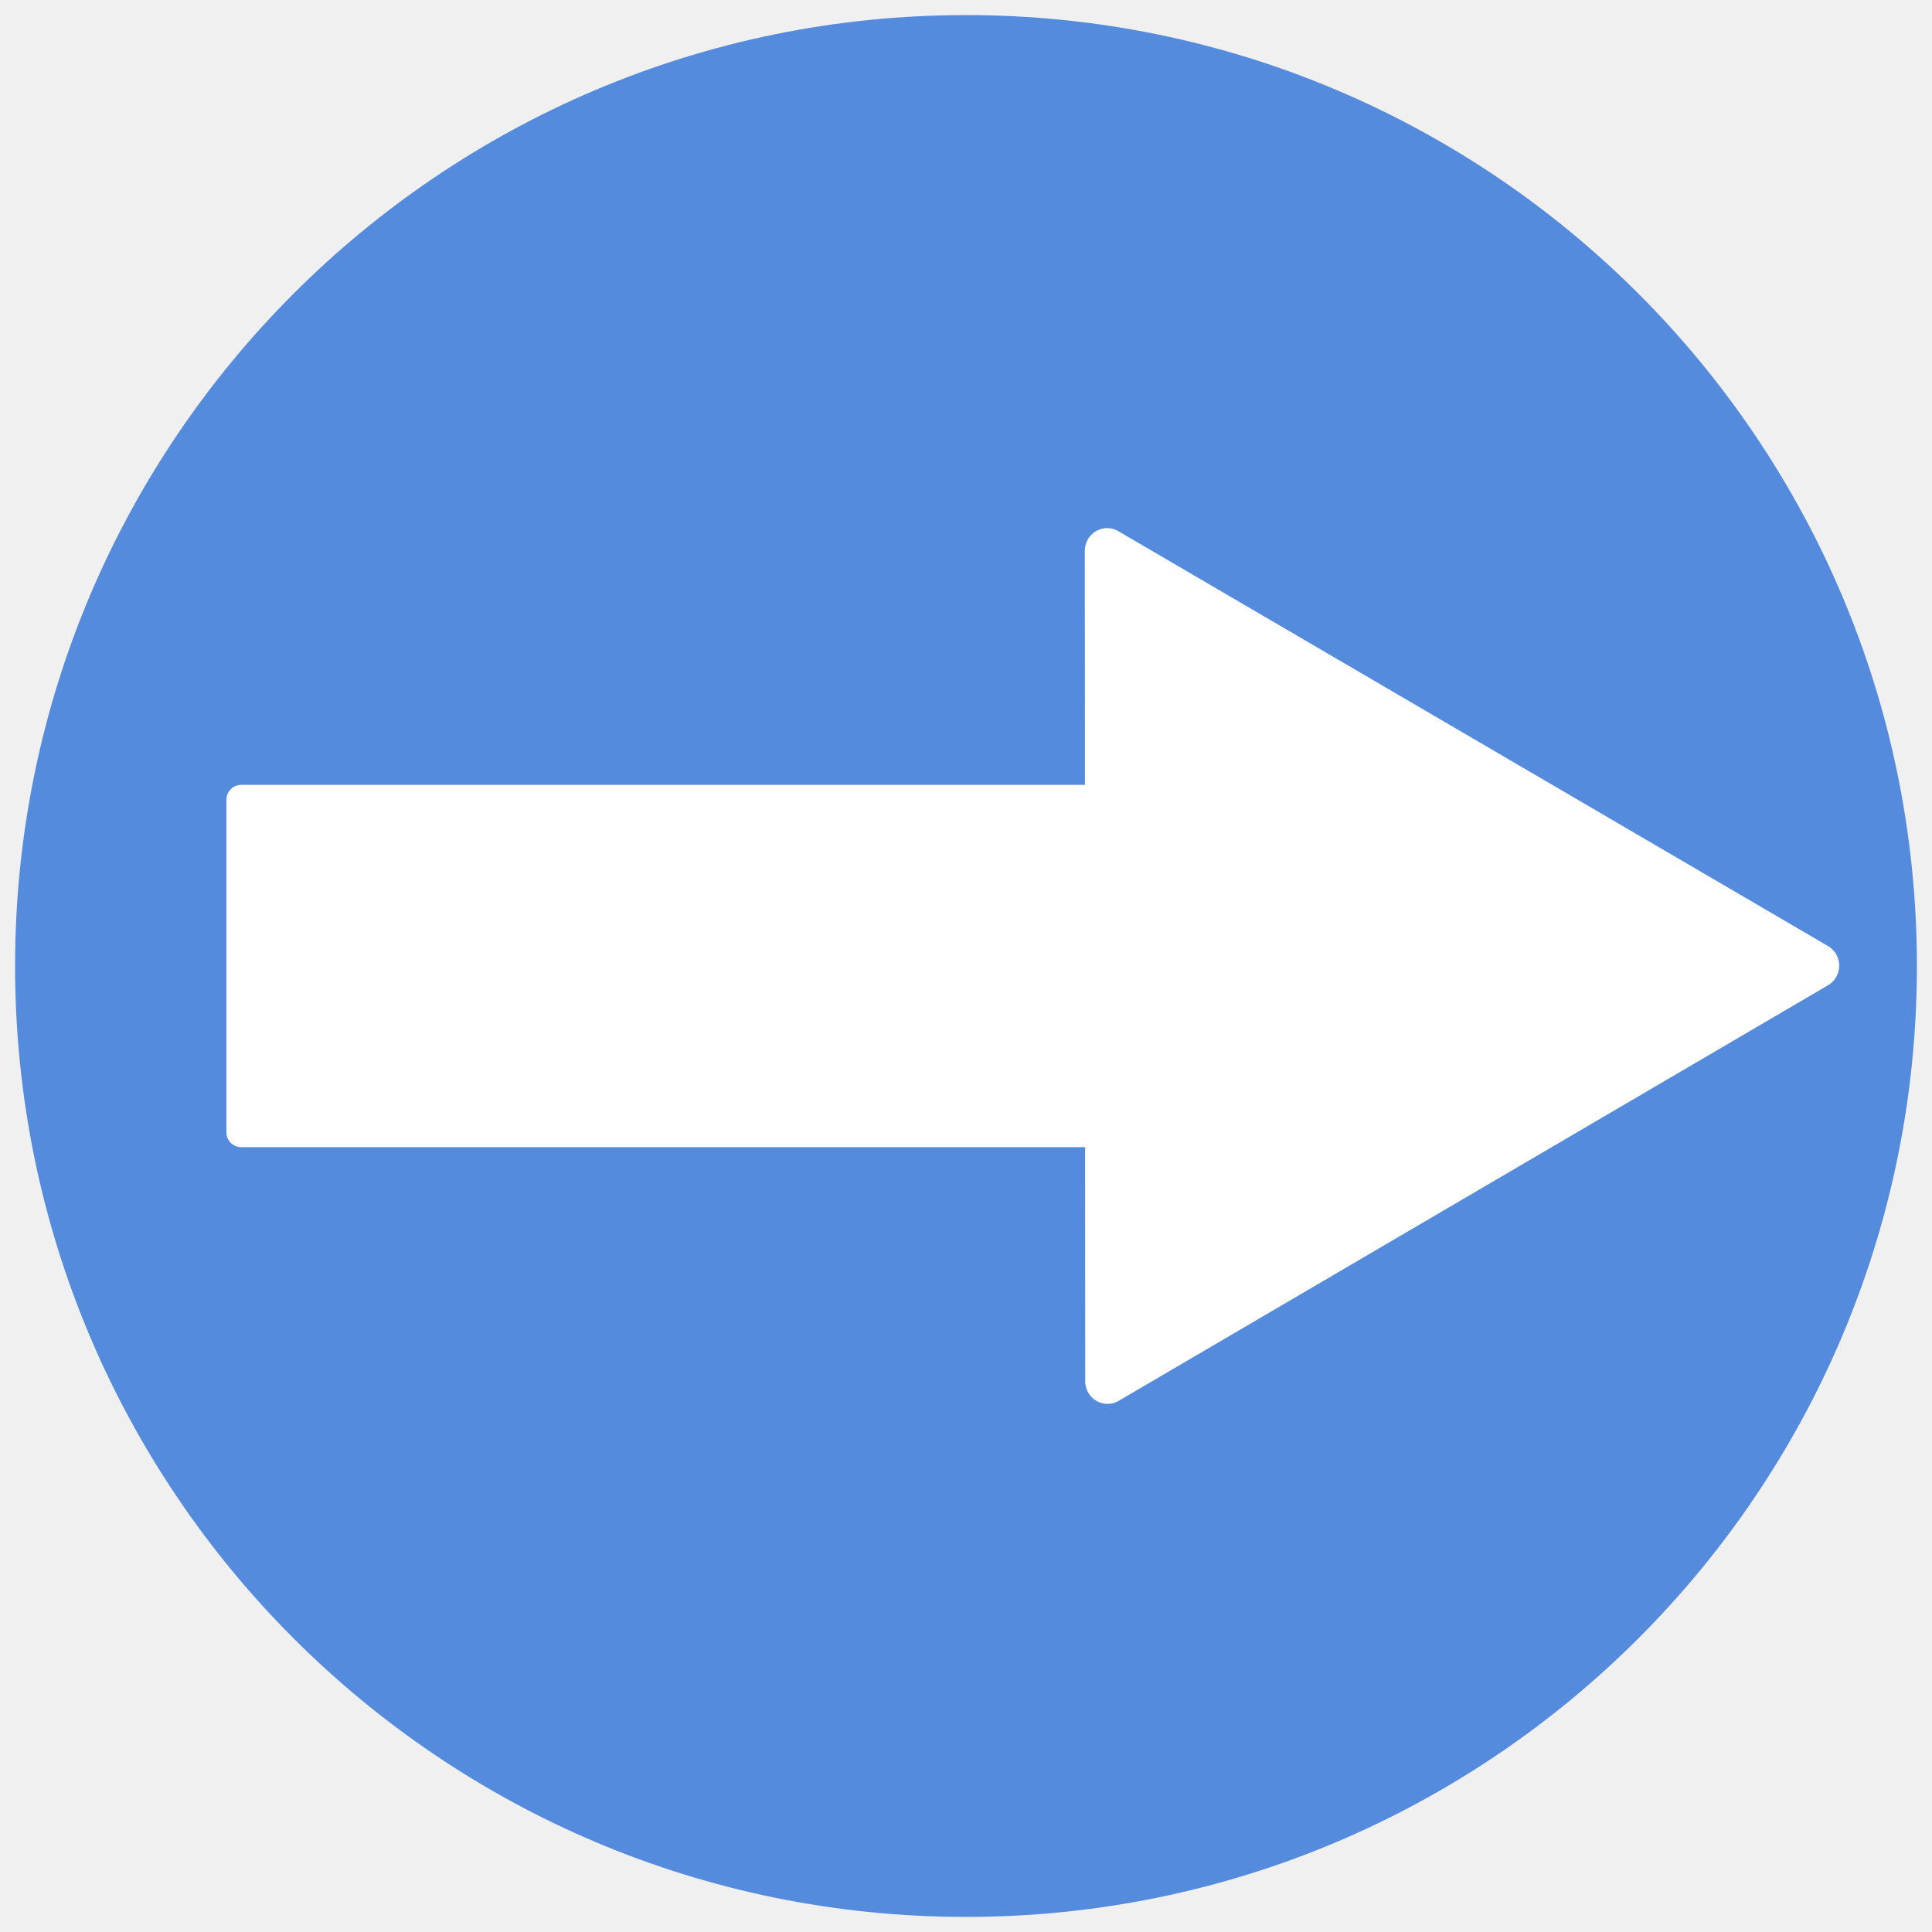
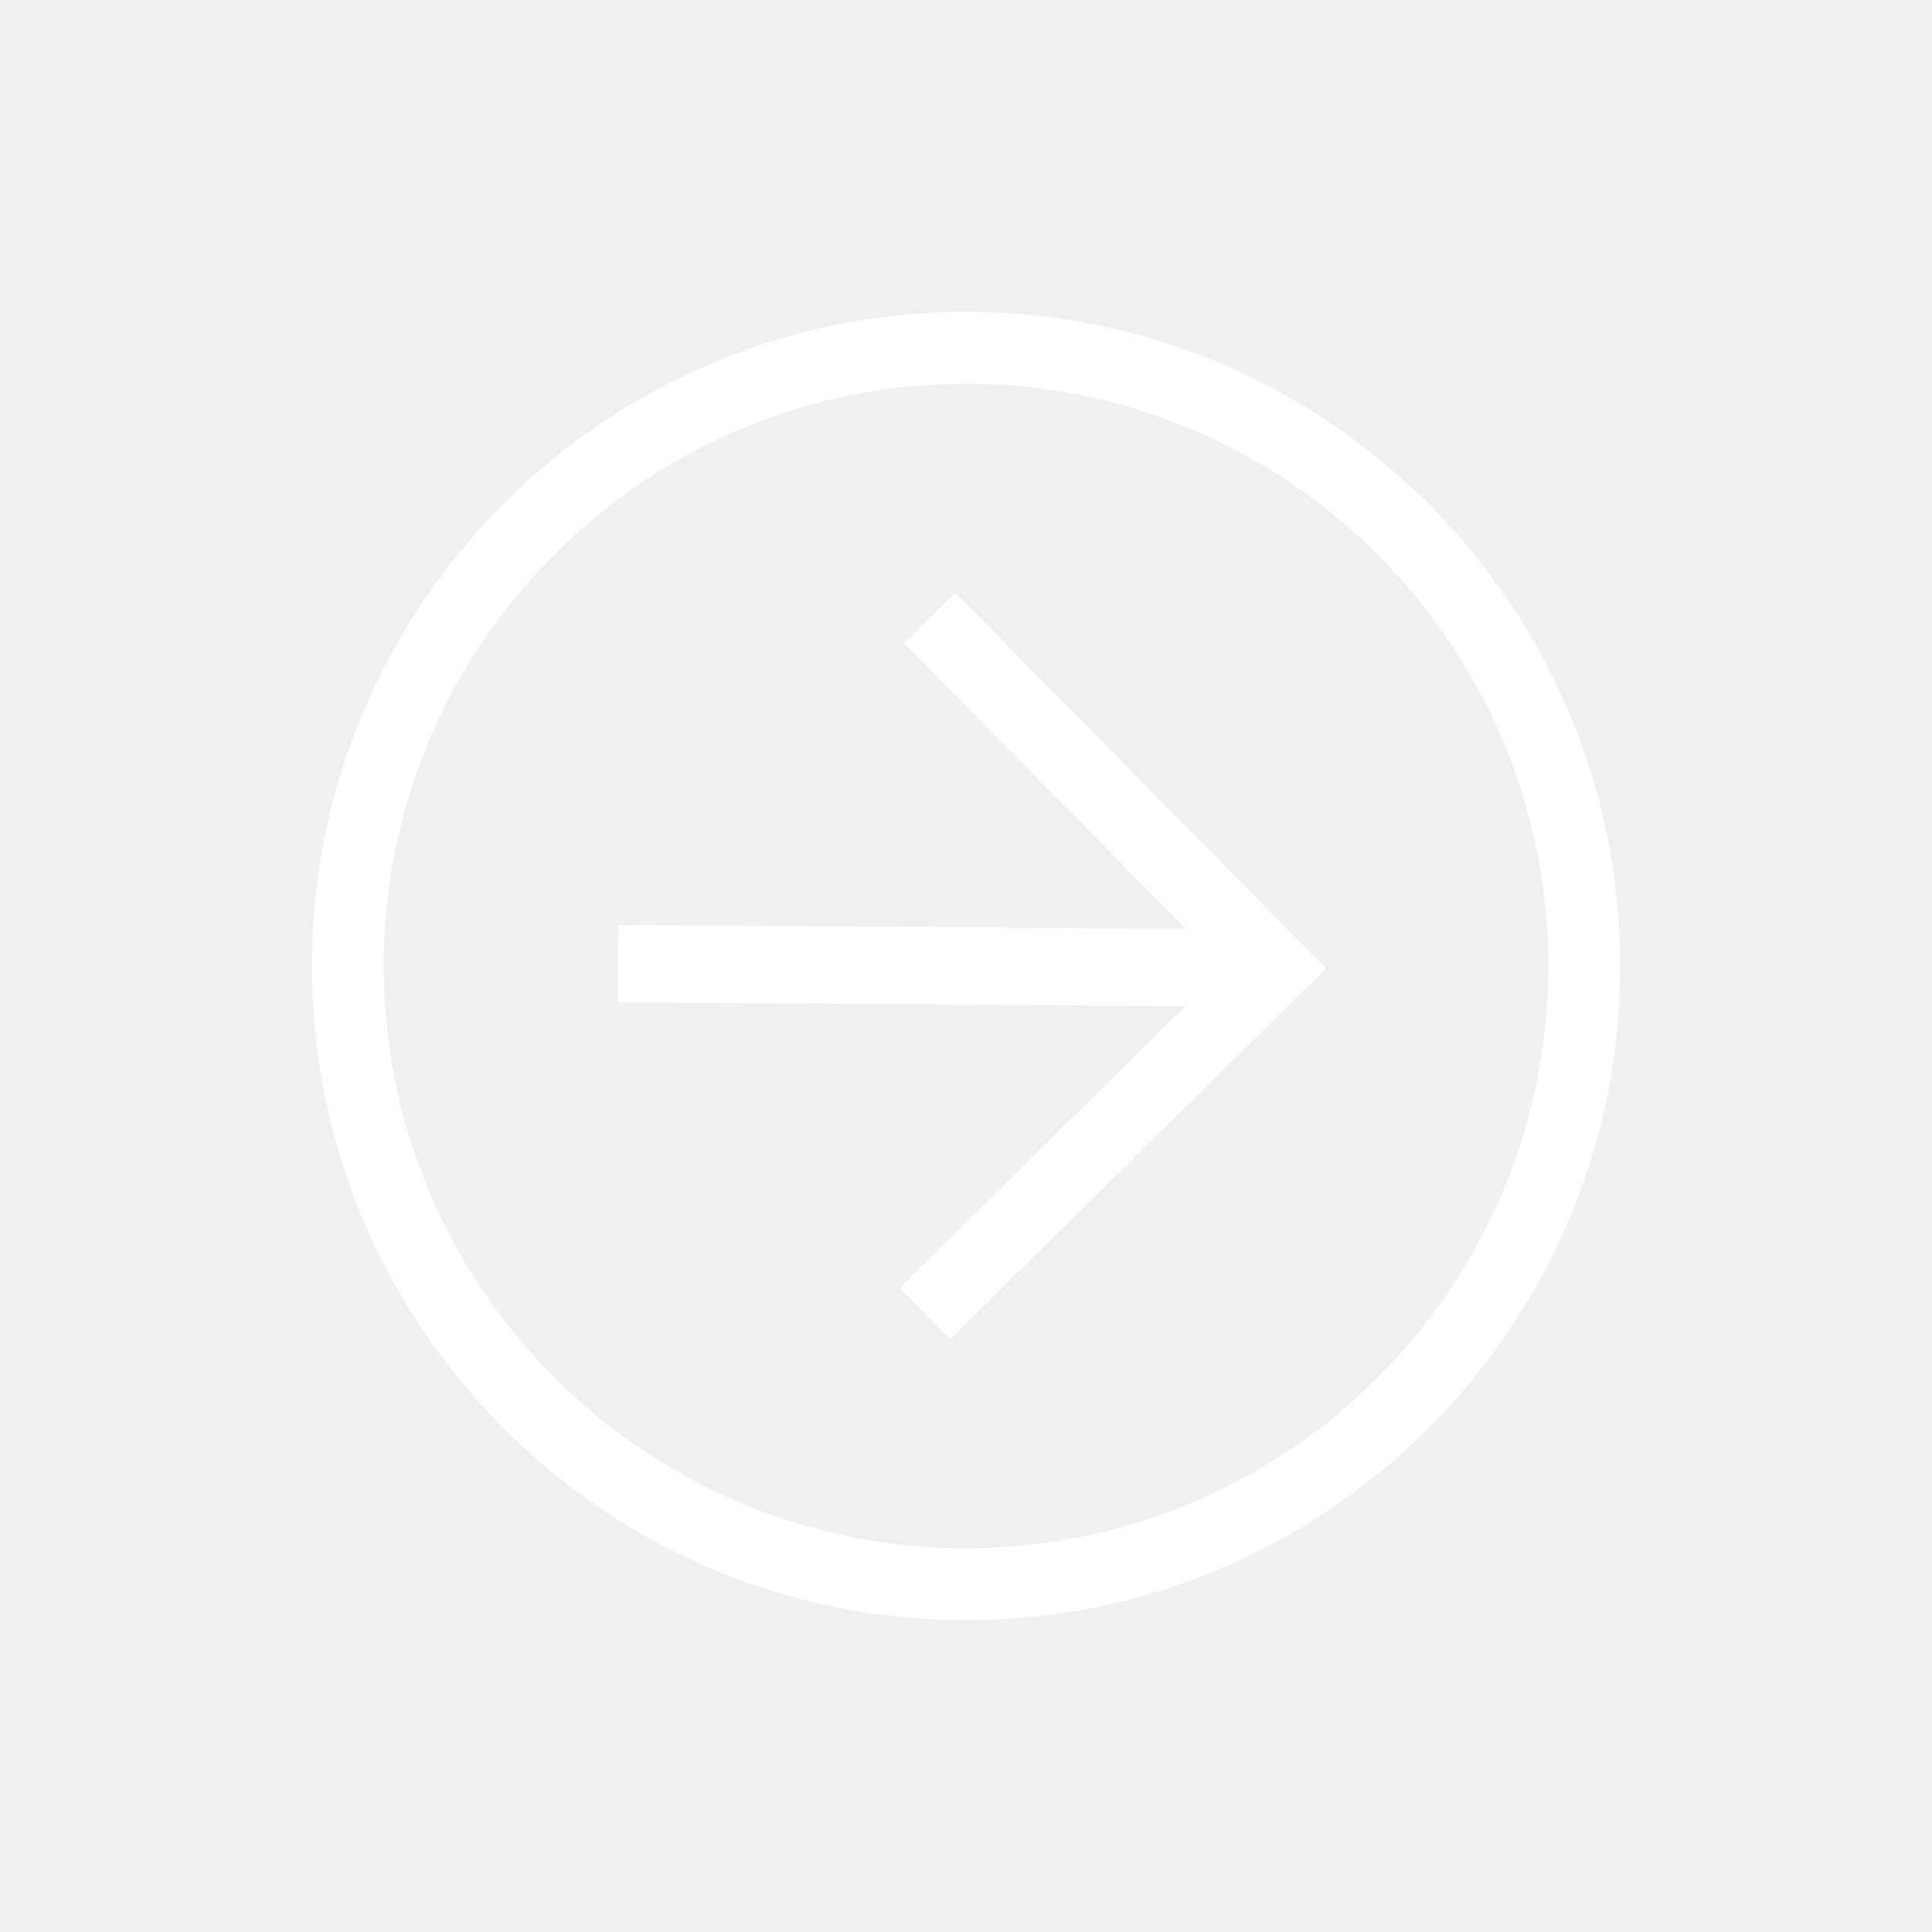
- <svg xmlns="http://www.w3.org/2000/svg" width="128" height="128" id="svg3183" version="1.1">
-   <defs id="defs3185" />
-   <g id="layer1" transform="translate(0,-924.3622)">
-     <path style="fill:#558bdd;fill-opacity:1;fill-rule:nonzero;stroke:#ffffff;stroke-width:0;stroke-linejoin:bevel;stroke-miterlimit:4;stroke-opacity:1;stroke-dasharray:none;stroke-dashoffset:0" id="path4198-6" d="m 432.209,631.137 c 0,53.24 -48.851,96.4 -109.112,96.4 -60.261,0 -109.112,-43.16 -109.112,-96.4 0,-53.24 48.851,-96.4 109.112,-96.4 60.261,0 109.112,43.16 109.112,96.4 z" transform="matrix(0.5773904,0,0,0.6535299,-122.5534,575.8956)" />
-     <rect style="fill:#ffffff;fill-opacity:1;fill-rule:nonzero;stroke:#ffffff;stroke-width:1.955;stroke-linecap:round;stroke-linejoin:round;stroke-miterlimit:4;stroke-opacity:1;stroke-dasharray:none;stroke-dashoffset:0" id="rect4831-61-6-7" width="68.045" height="22.045" x="15.978" y="977.34" />
-     <path style="fill:#ffffff;fill-opacity:1;fill-rule:evenodd;stroke:#ffffff;stroke-width:3;stroke-linecap:butt;stroke-linejoin:round;stroke-miterlimit:4;stroke-opacity:1;stroke-dasharray:none" id="path4473" d="M 77.277,46.556 124.98,74.068 77.303,101.625 z" transform="matrix(0.9857261,0,0,0.9991712,-2.82299,914.333)" />
+ <svg xmlns="http://www.w3.org/2000/svg" id="svg6822" version="1.1" width="62.5" height="62.5" xml:space="preserve">
+   <defs id="defs6826">
+     <clipPath clipPathUnits="userSpaceOnUse" id="clipPath6836">
+       <path d="M 0,50 50,50 50,0 0,0 0,50 z" id="path6838" />
+     </clipPath>
+   </defs>
+   <g id="layer3" />
+   <g id="g6830" transform="matrix(1.25,0,0,-1.25,0,62.5)">
+     <g id="g6832" style="fill:#ffffff;fill-opacity:1" transform="matrix(-0.9999763,0.0068878,-0.0068878,-0.9999763,50.1716,49.82681)">
+       <g id="g6834" clip-path="url(#clipPath6836)" style="fill:#ffffff;fill-opacity:1">
+         <g id="g6840" transform="translate(25,40.0698)" style="fill:#ffffff;fill-opacity:1">
+           <path d="m 0,0 c -8.31,0 -15.07,-6.76 -15.07,-15.07 0,-8.309 6.76,-15.07 15.07,-15.07 8.31,0 15.07,6.761 15.07,15.07 C 15.07,-6.76 8.31,0 0,0 m 0,-32 c -9.335,0 -16.93,7.595 -16.93,16.93 0,9.336 7.595,16.93 16.93,16.93 9.335,0 16.93,-7.594 16.93,-16.93 C 16.93,-24.405 9.335,-32 0,-32" style="fill:#ffffff;fill-opacity:1;fill-rule:nonzero;stroke:none" id="path6842" />
+         </g>
+         <g id="g6844" transform="translate(25.3423,15.3423)" style="fill:#ffffff;fill-opacity:1">
+           <path d="M 0,0 -9.658,9.658 0,19.315 1.315,18 -7.027,9.658 1.315,1.315 0,0 z" style="fill:#ffffff;fill-opacity:1;fill-rule:nonzero;stroke:none" id="path6846" />
+         </g>
+         <path d="m 34,24 -17,0 0,2 17,0 0,-2 z" style="fill:#ffffff;fill-opacity:1;fill-rule:nonzero;stroke:none" id="path6848" />
+       </g>
+     </g>
  </g>
</svg>
